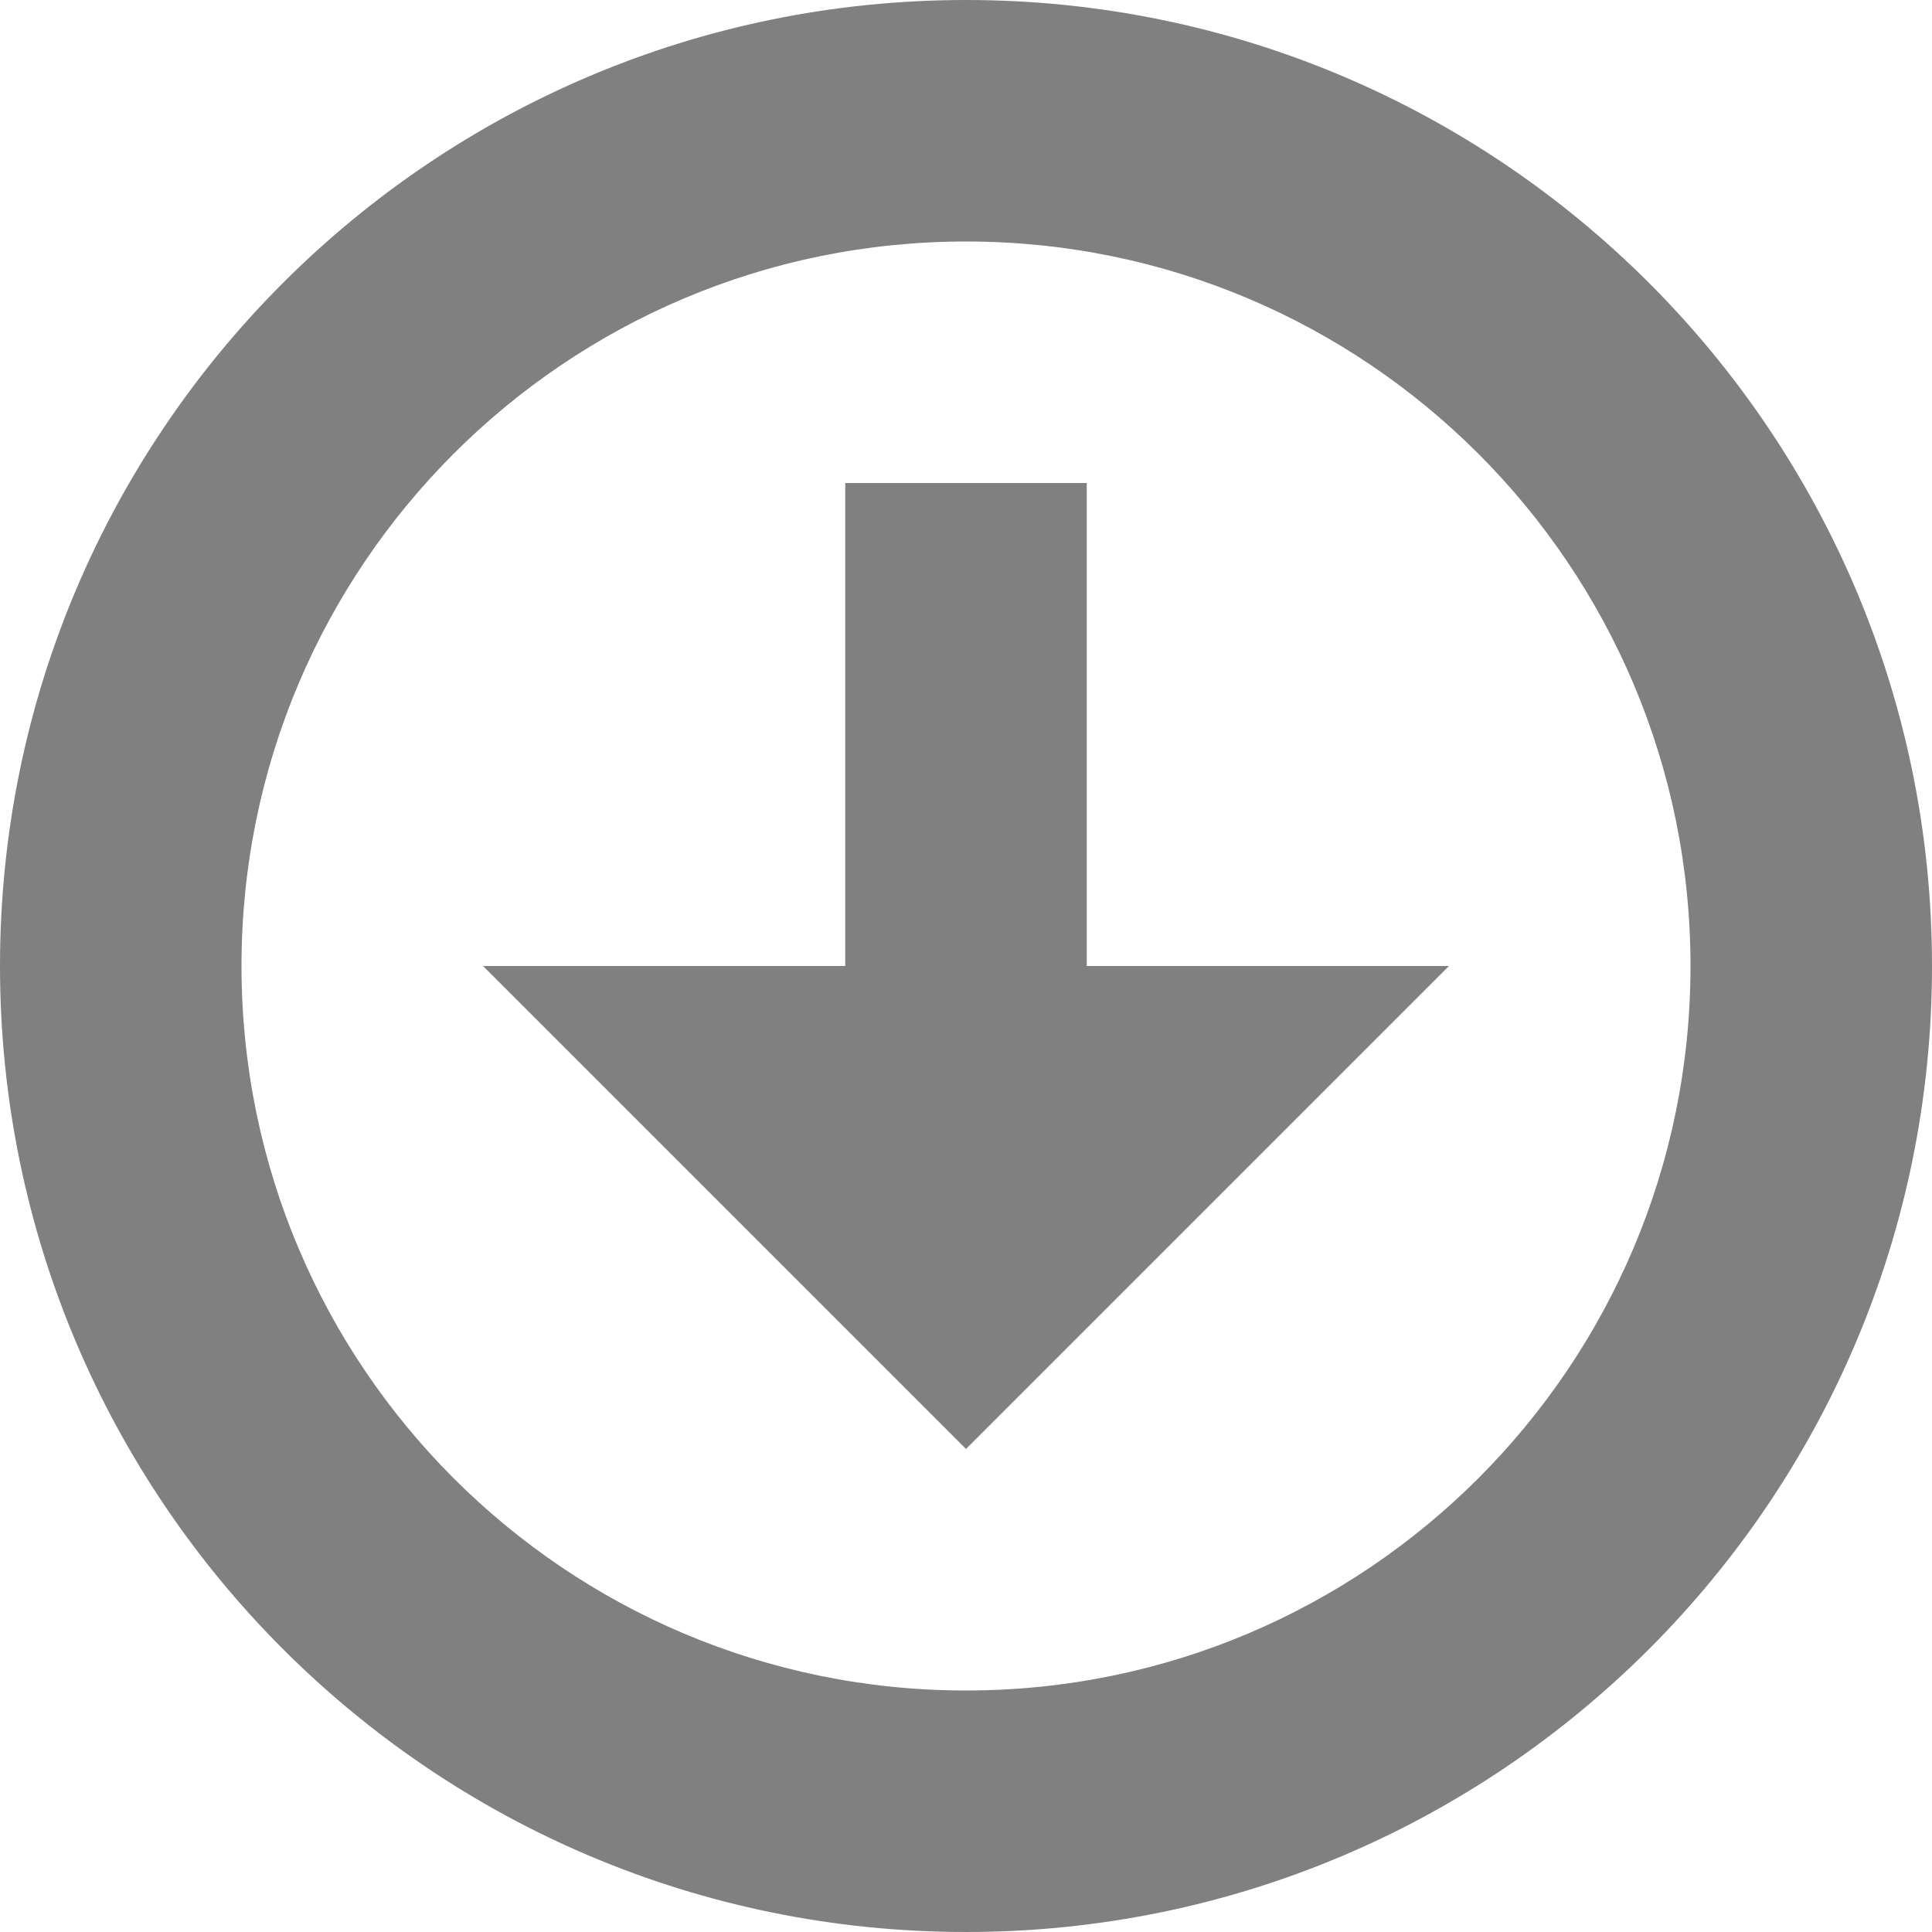
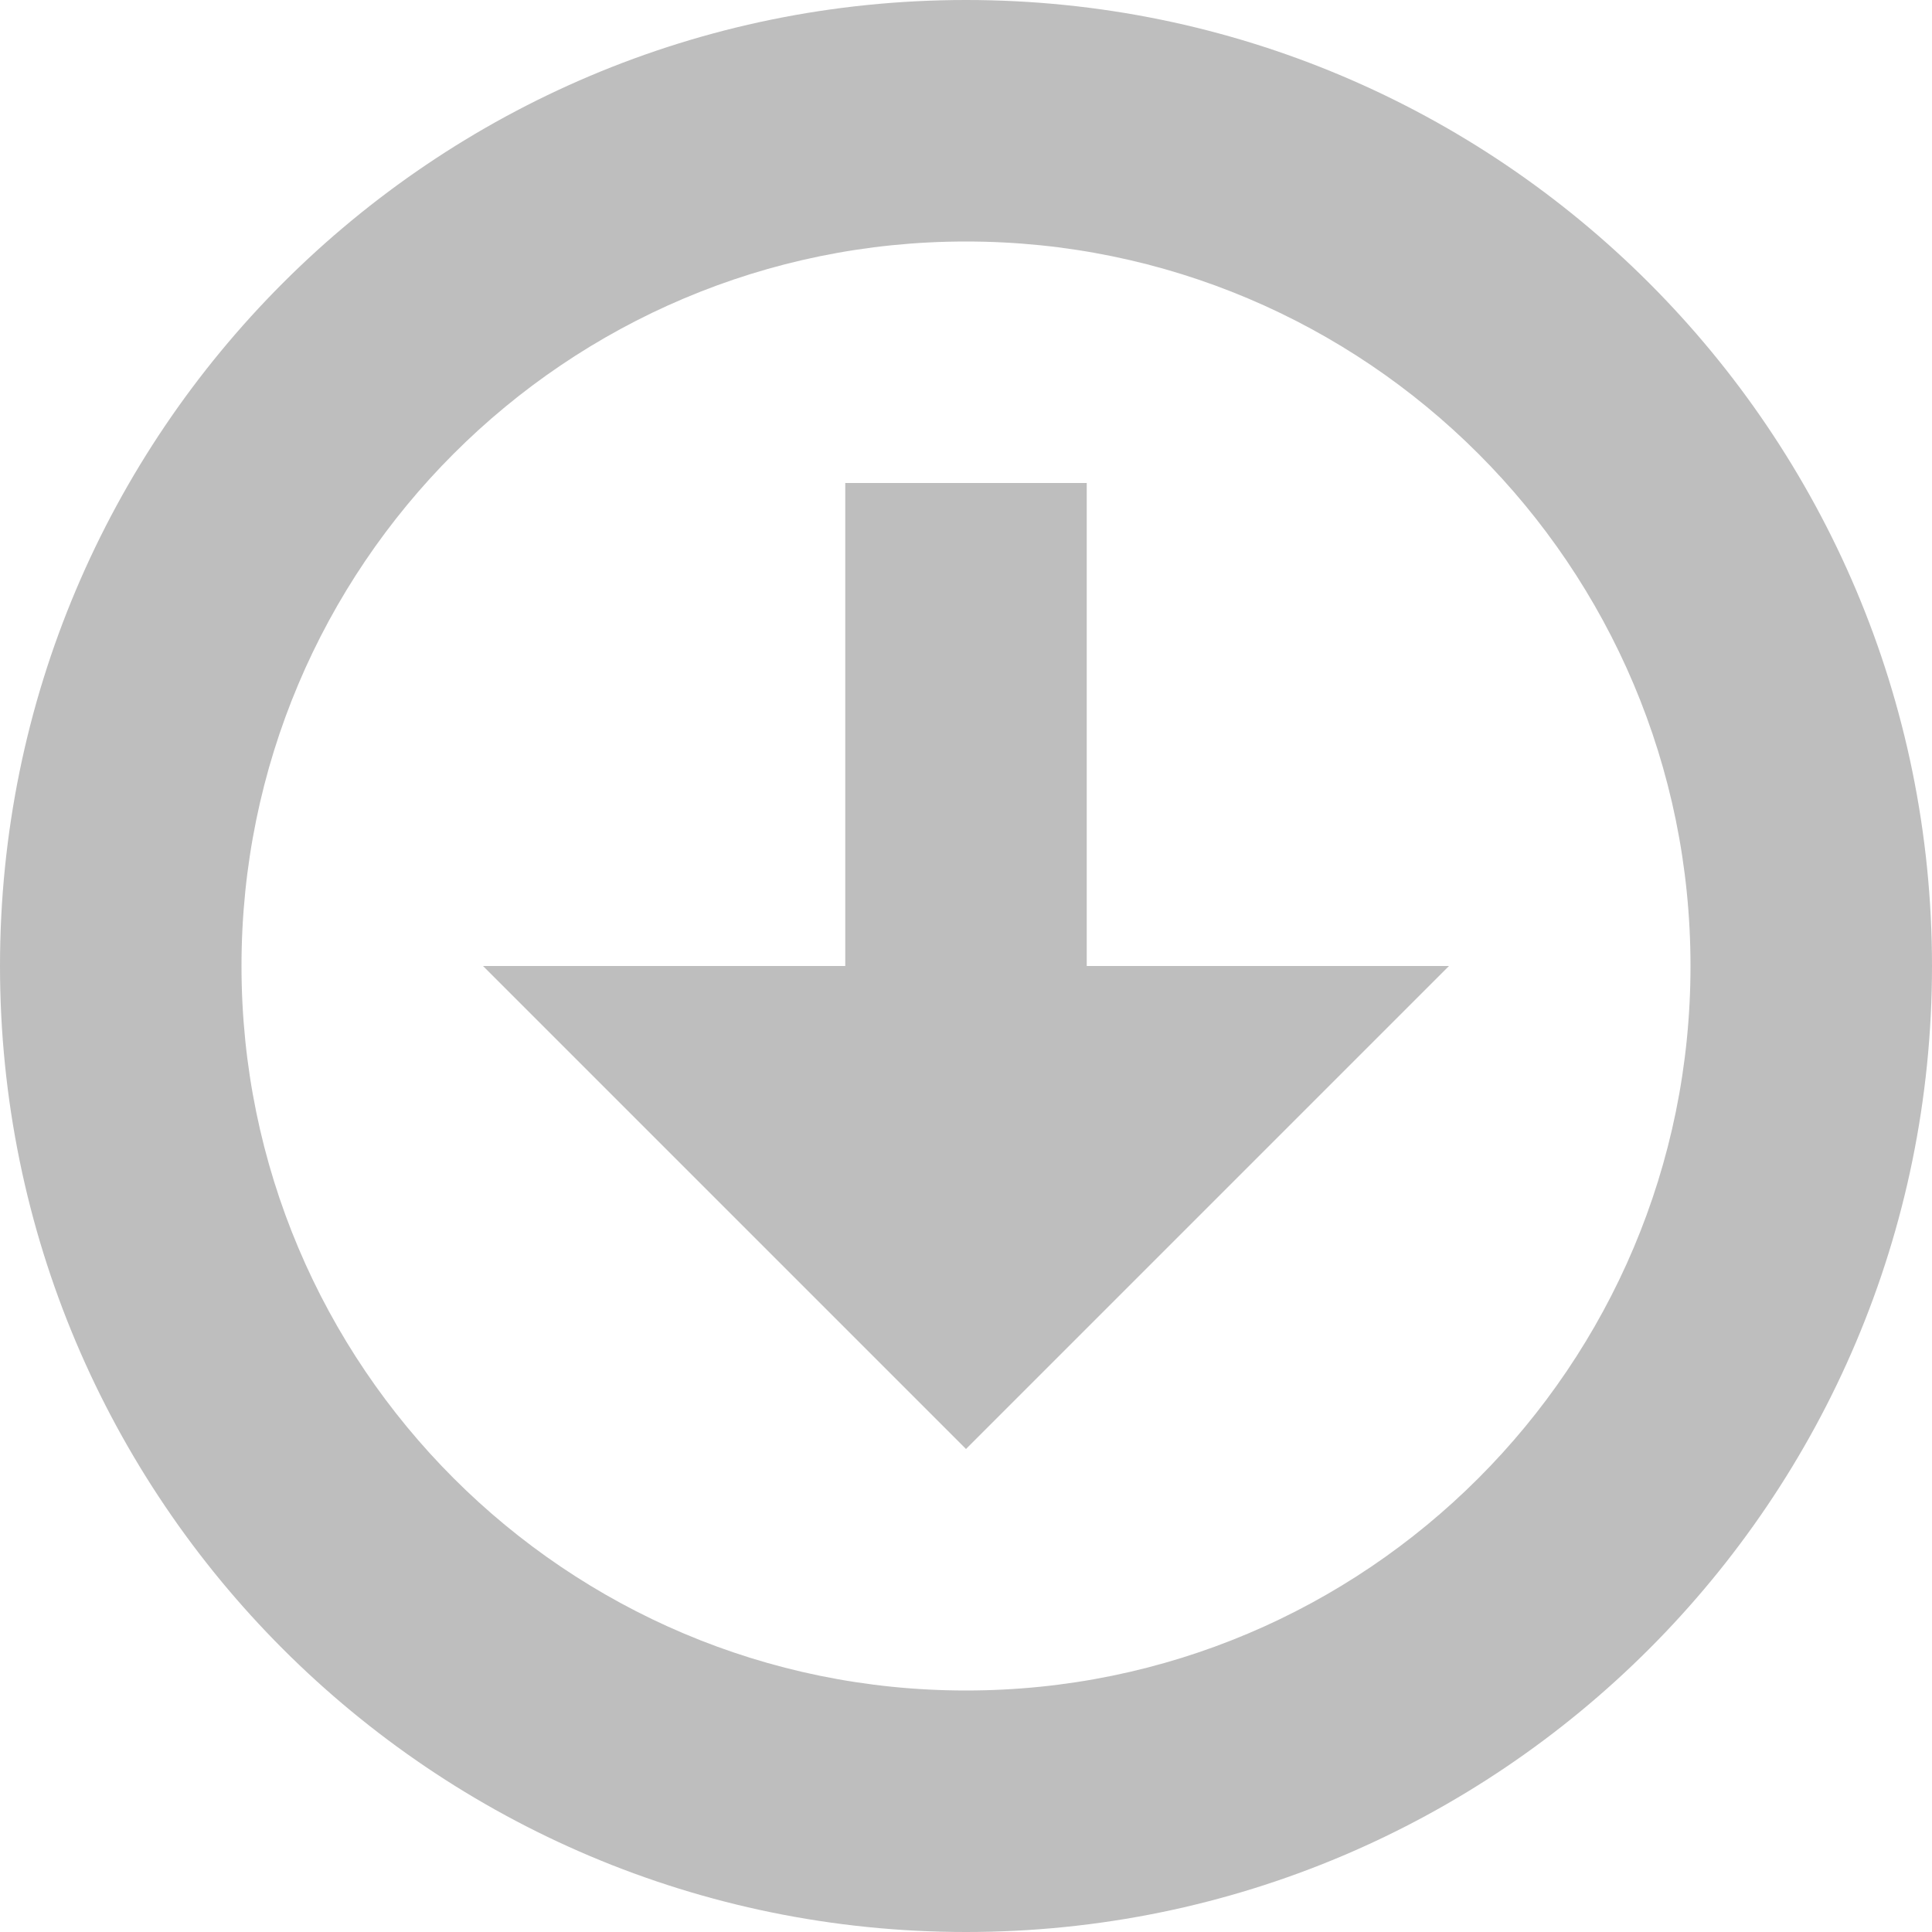
<svg xmlns="http://www.w3.org/2000/svg" width="16" version="1.1" viewBox="0 0 16 16" height="16">
-   <g style="fill:#808080;color:#bebebe">
+   <g style="fill:#bebebe;color:#bebebe">
    <path d="m 8,0 c -4.418,0 -8,3.582 -8,8 0,4.418 3.582,8 8,8 4.418,0 8,-3.582 8,-8 0,-4.418 -3.582,-8 -8,-8 z  m 0,2 c 3.314,0 6,2.686 6,6 0,3.314 -2.686,6 -6,6 -3.314,0 -6,-2.686 -6,-6 0,-3.314 2.686,-6 6,-6 z " />
    <path d="M 7,4 7,8 4,8 8,12 12,8 9,8 9,4 z" />
  </g>
</svg>
